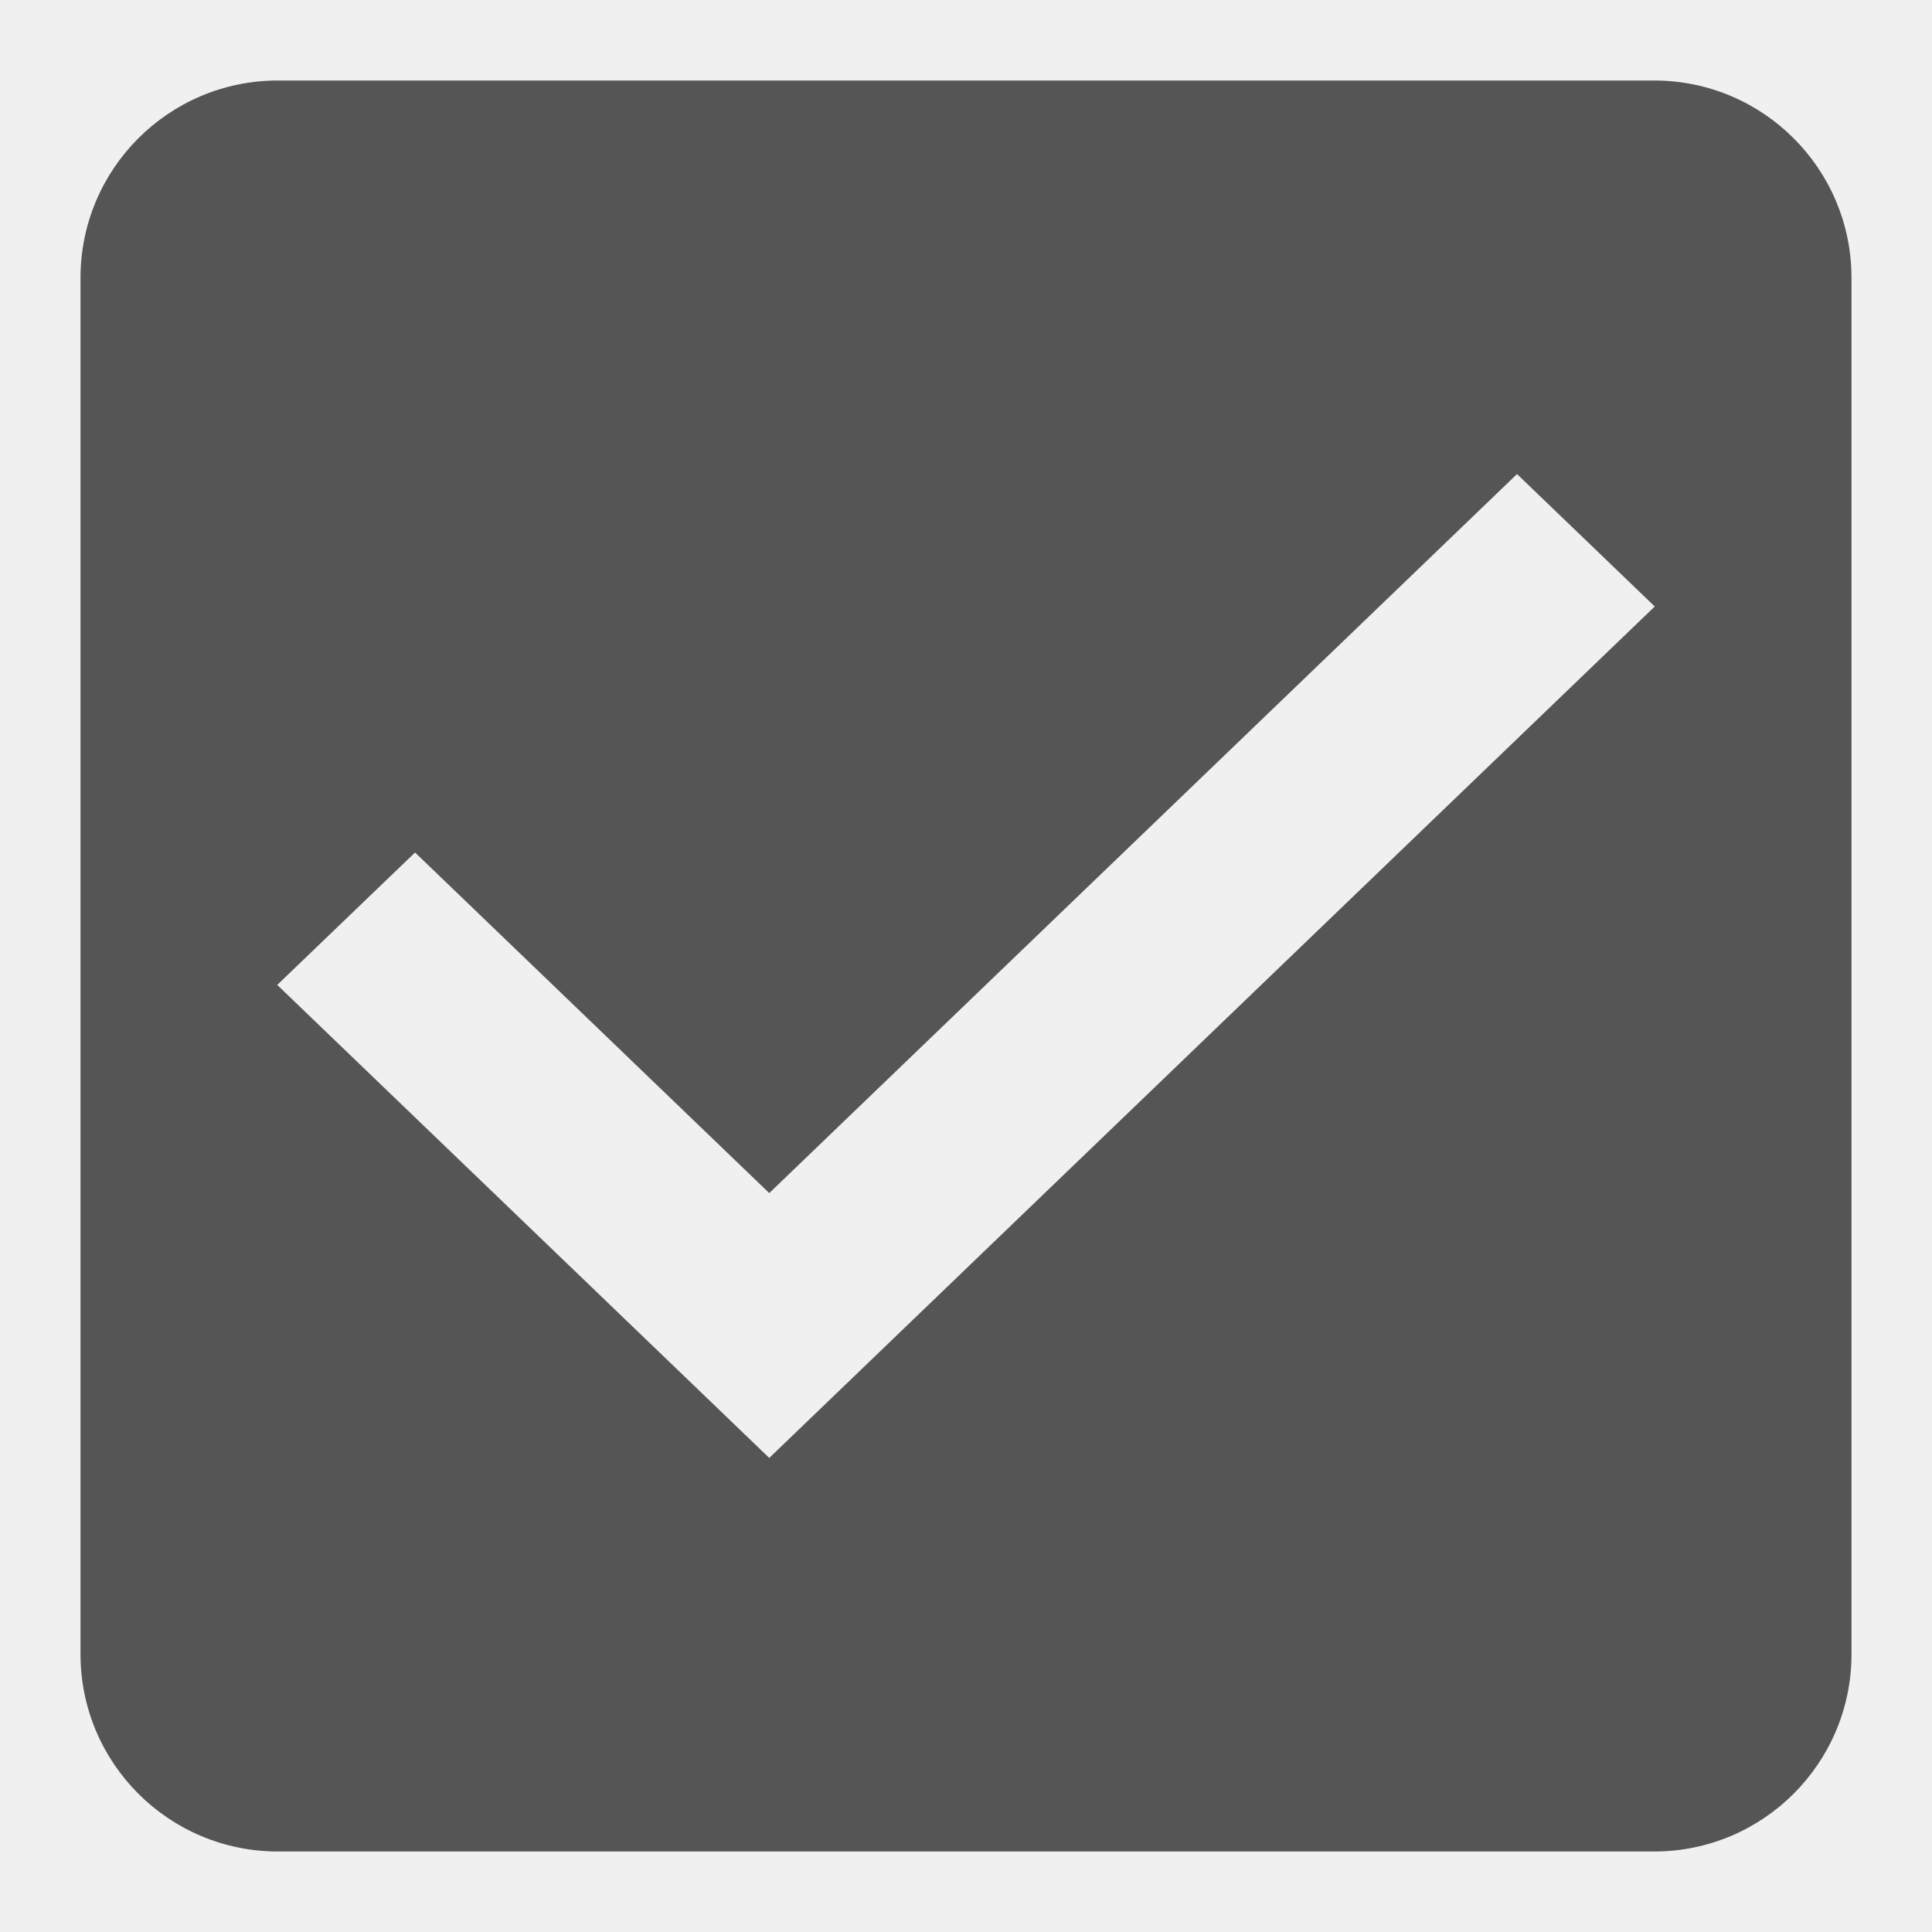
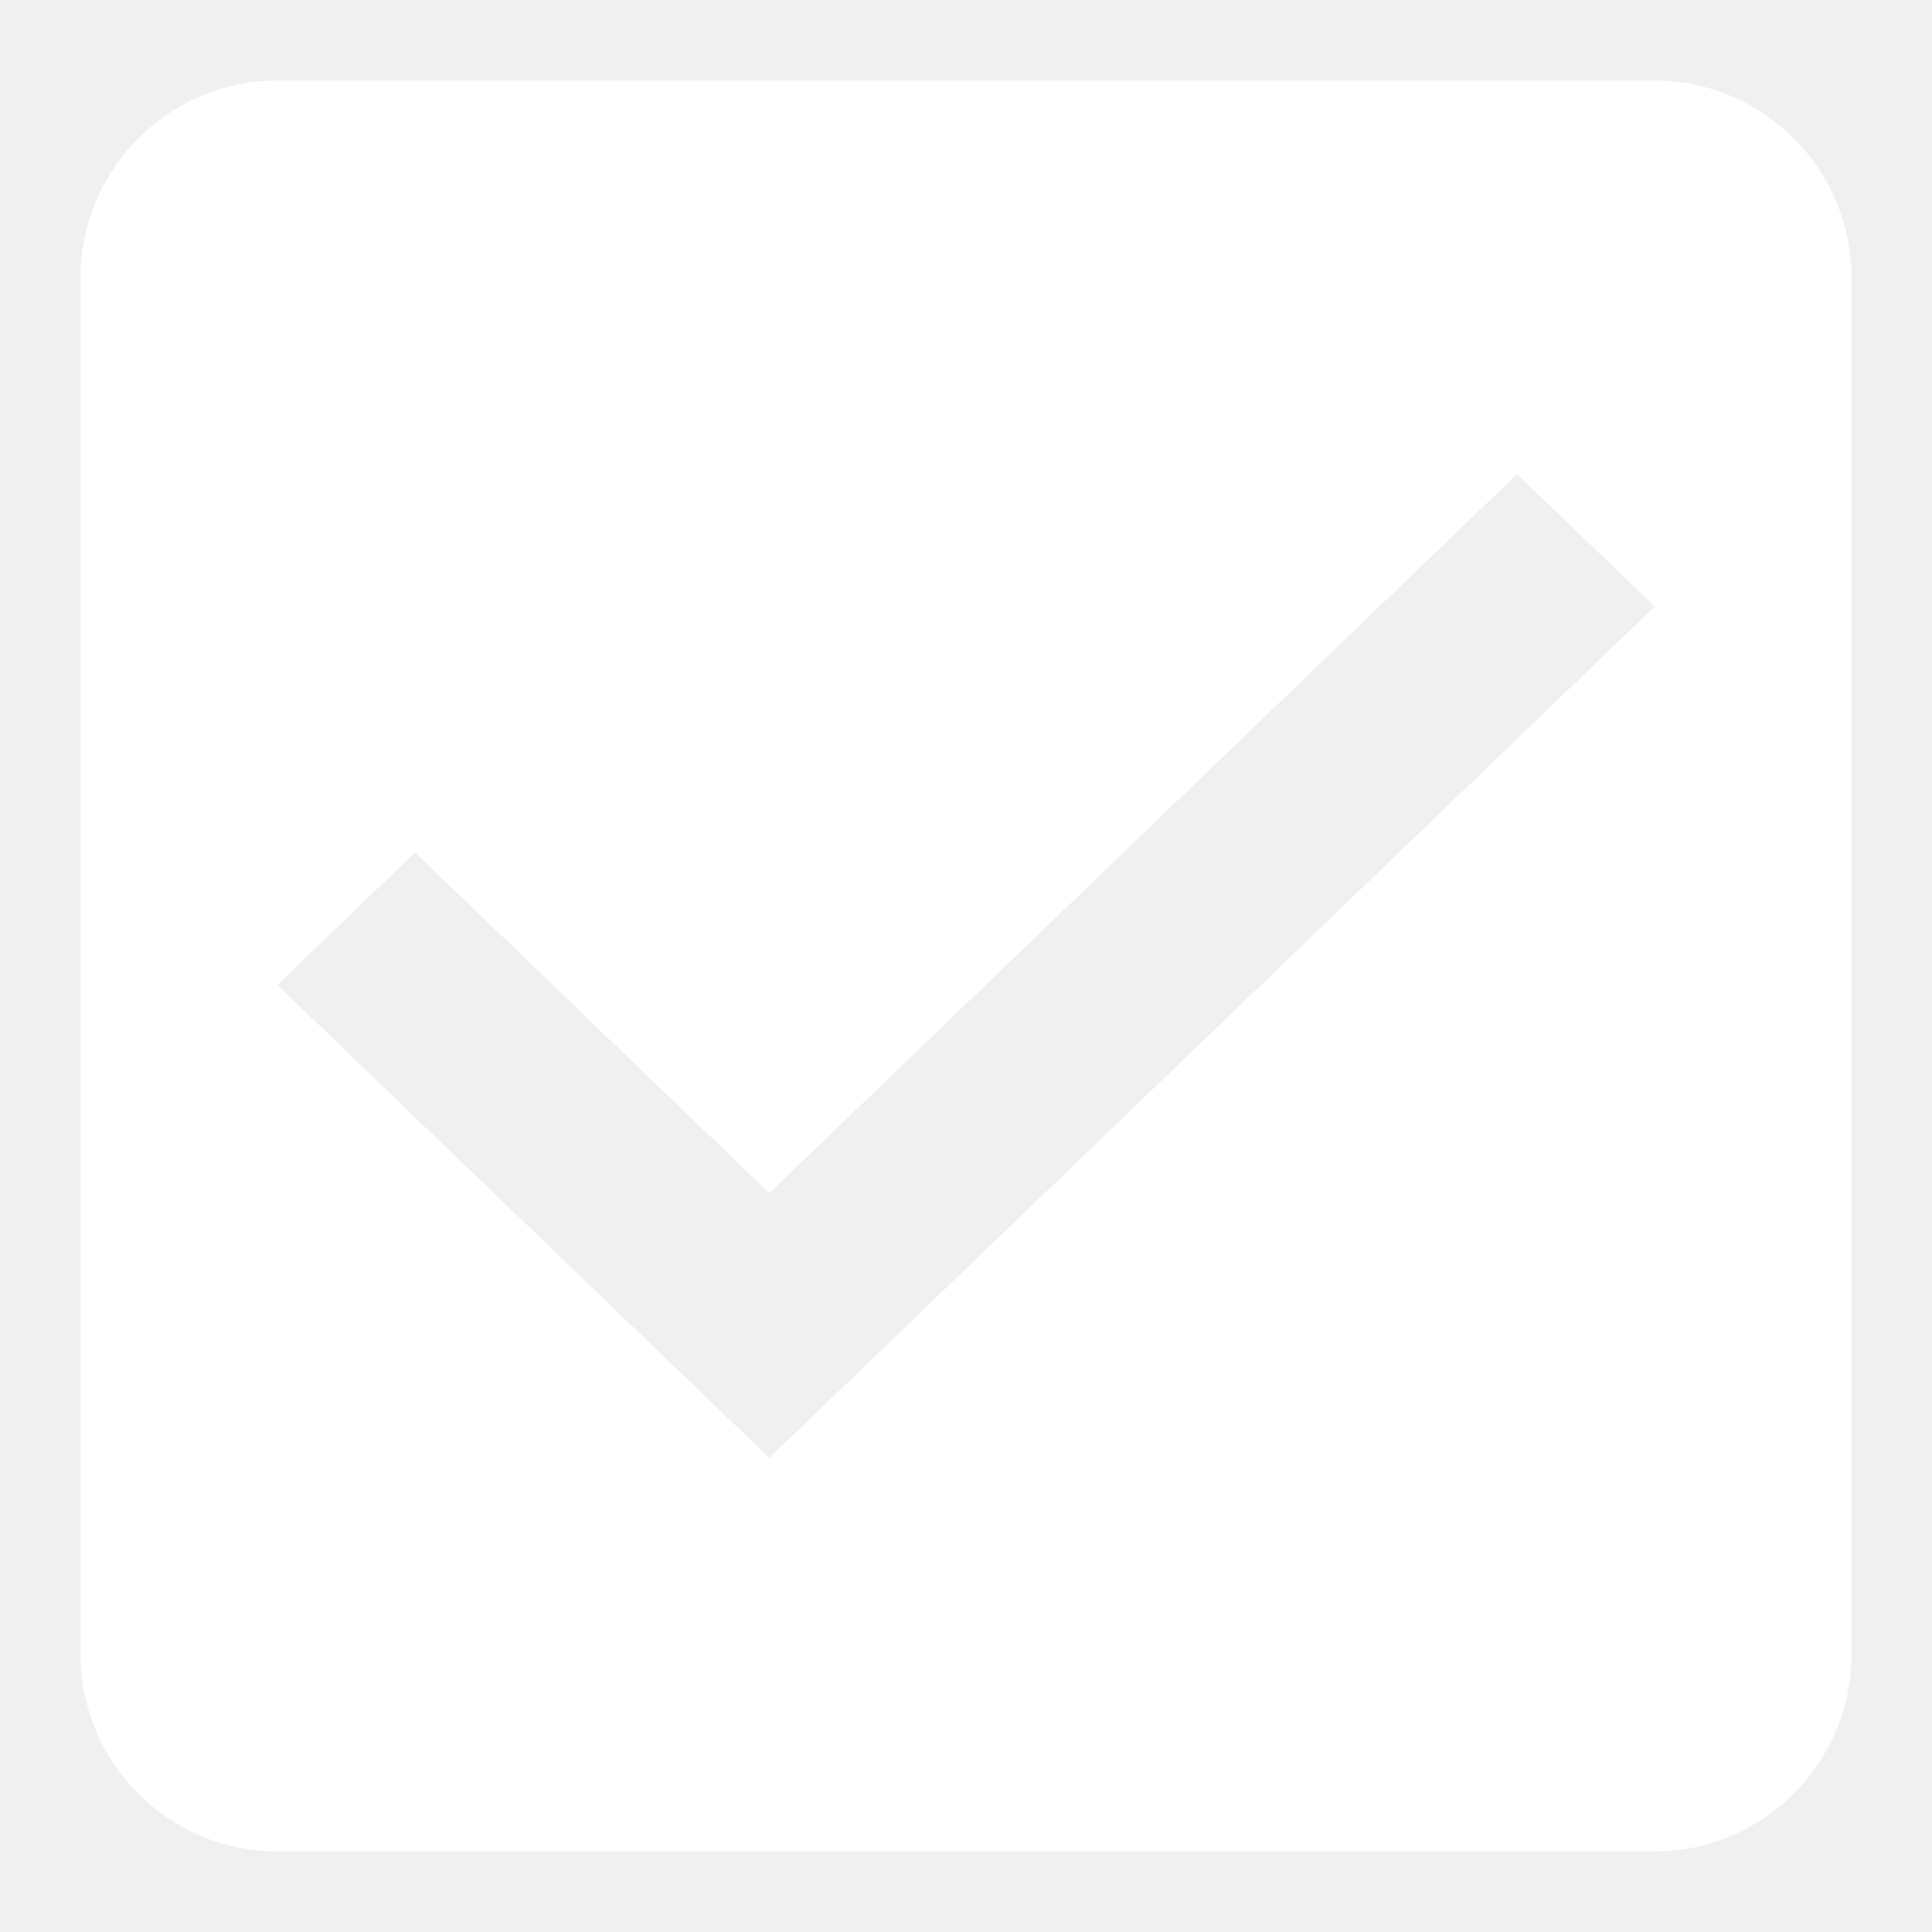
<svg xmlns="http://www.w3.org/2000/svg" width="24" height="24" viewBox="0 0 24 24">
  <defs>
    <style type="text/css">
-             .cls-1{fill:#555555;fill-rule:evenodd}.cls-2{fill:none}
+             .cls-1{fill:#fff;fill-rule:evenodd}.cls-2{fill:none}
        </style>
  </defs>
  <g id="check_active" transform="translate(-290 -244)">
    <g id="Group_8199" data-name="Group 8199" transform="translate(291 245)">
      <path id="check_on_light" d="M22.556 3H5.444A2.452 2.452 0 0 0 3 5.444v17.112A2.452 2.452 0 0 0 5.444 25h17.112A2.452 2.452 0 0 0 25 22.556V5.444A2.452 2.452 0 0 0 22.556 3zm-11 17.111l-6.112-5.876 1.712-1.645 4.4 4.231 9.289-8.932 1.711 1.645-11 10.577z" class="cls-1" transform="translate(-3 -3)" />
    </g>
    <path id="Rectangle_4538" d="M0 0h24v24H0z" class="cls-2" data-name="Rectangle 4538" transform="translate(290 244)" />
  </g>
</svg>
